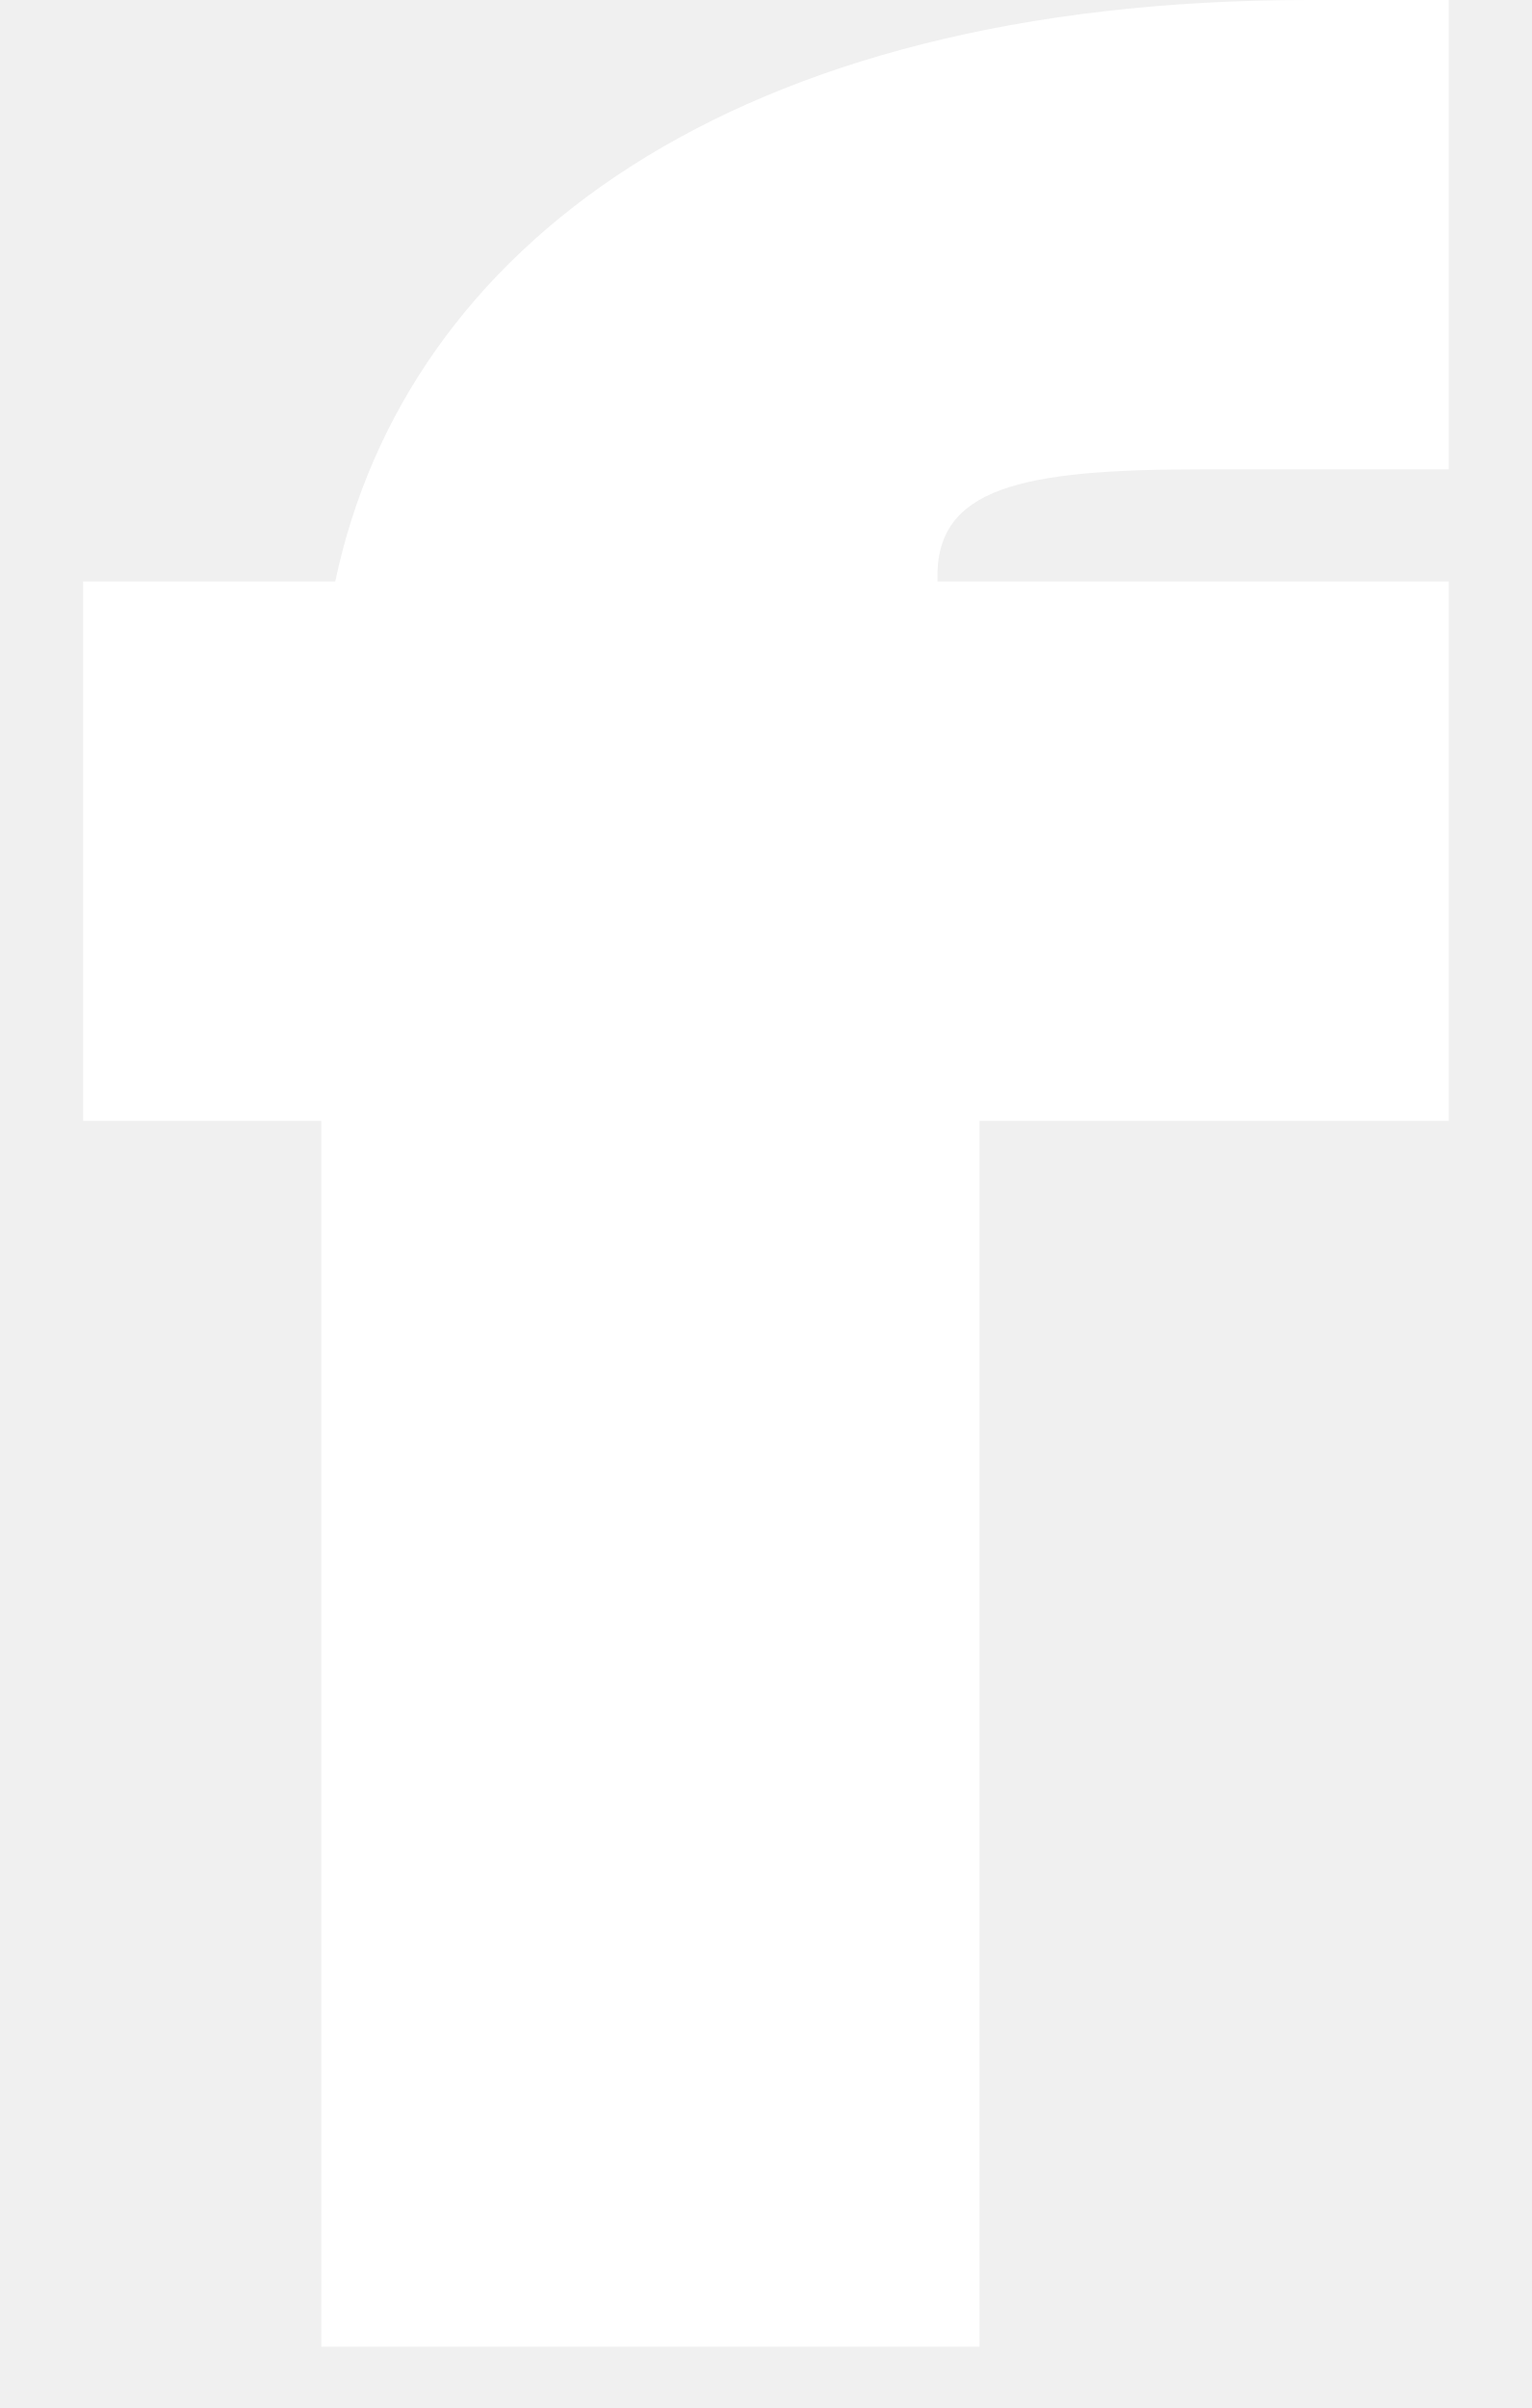
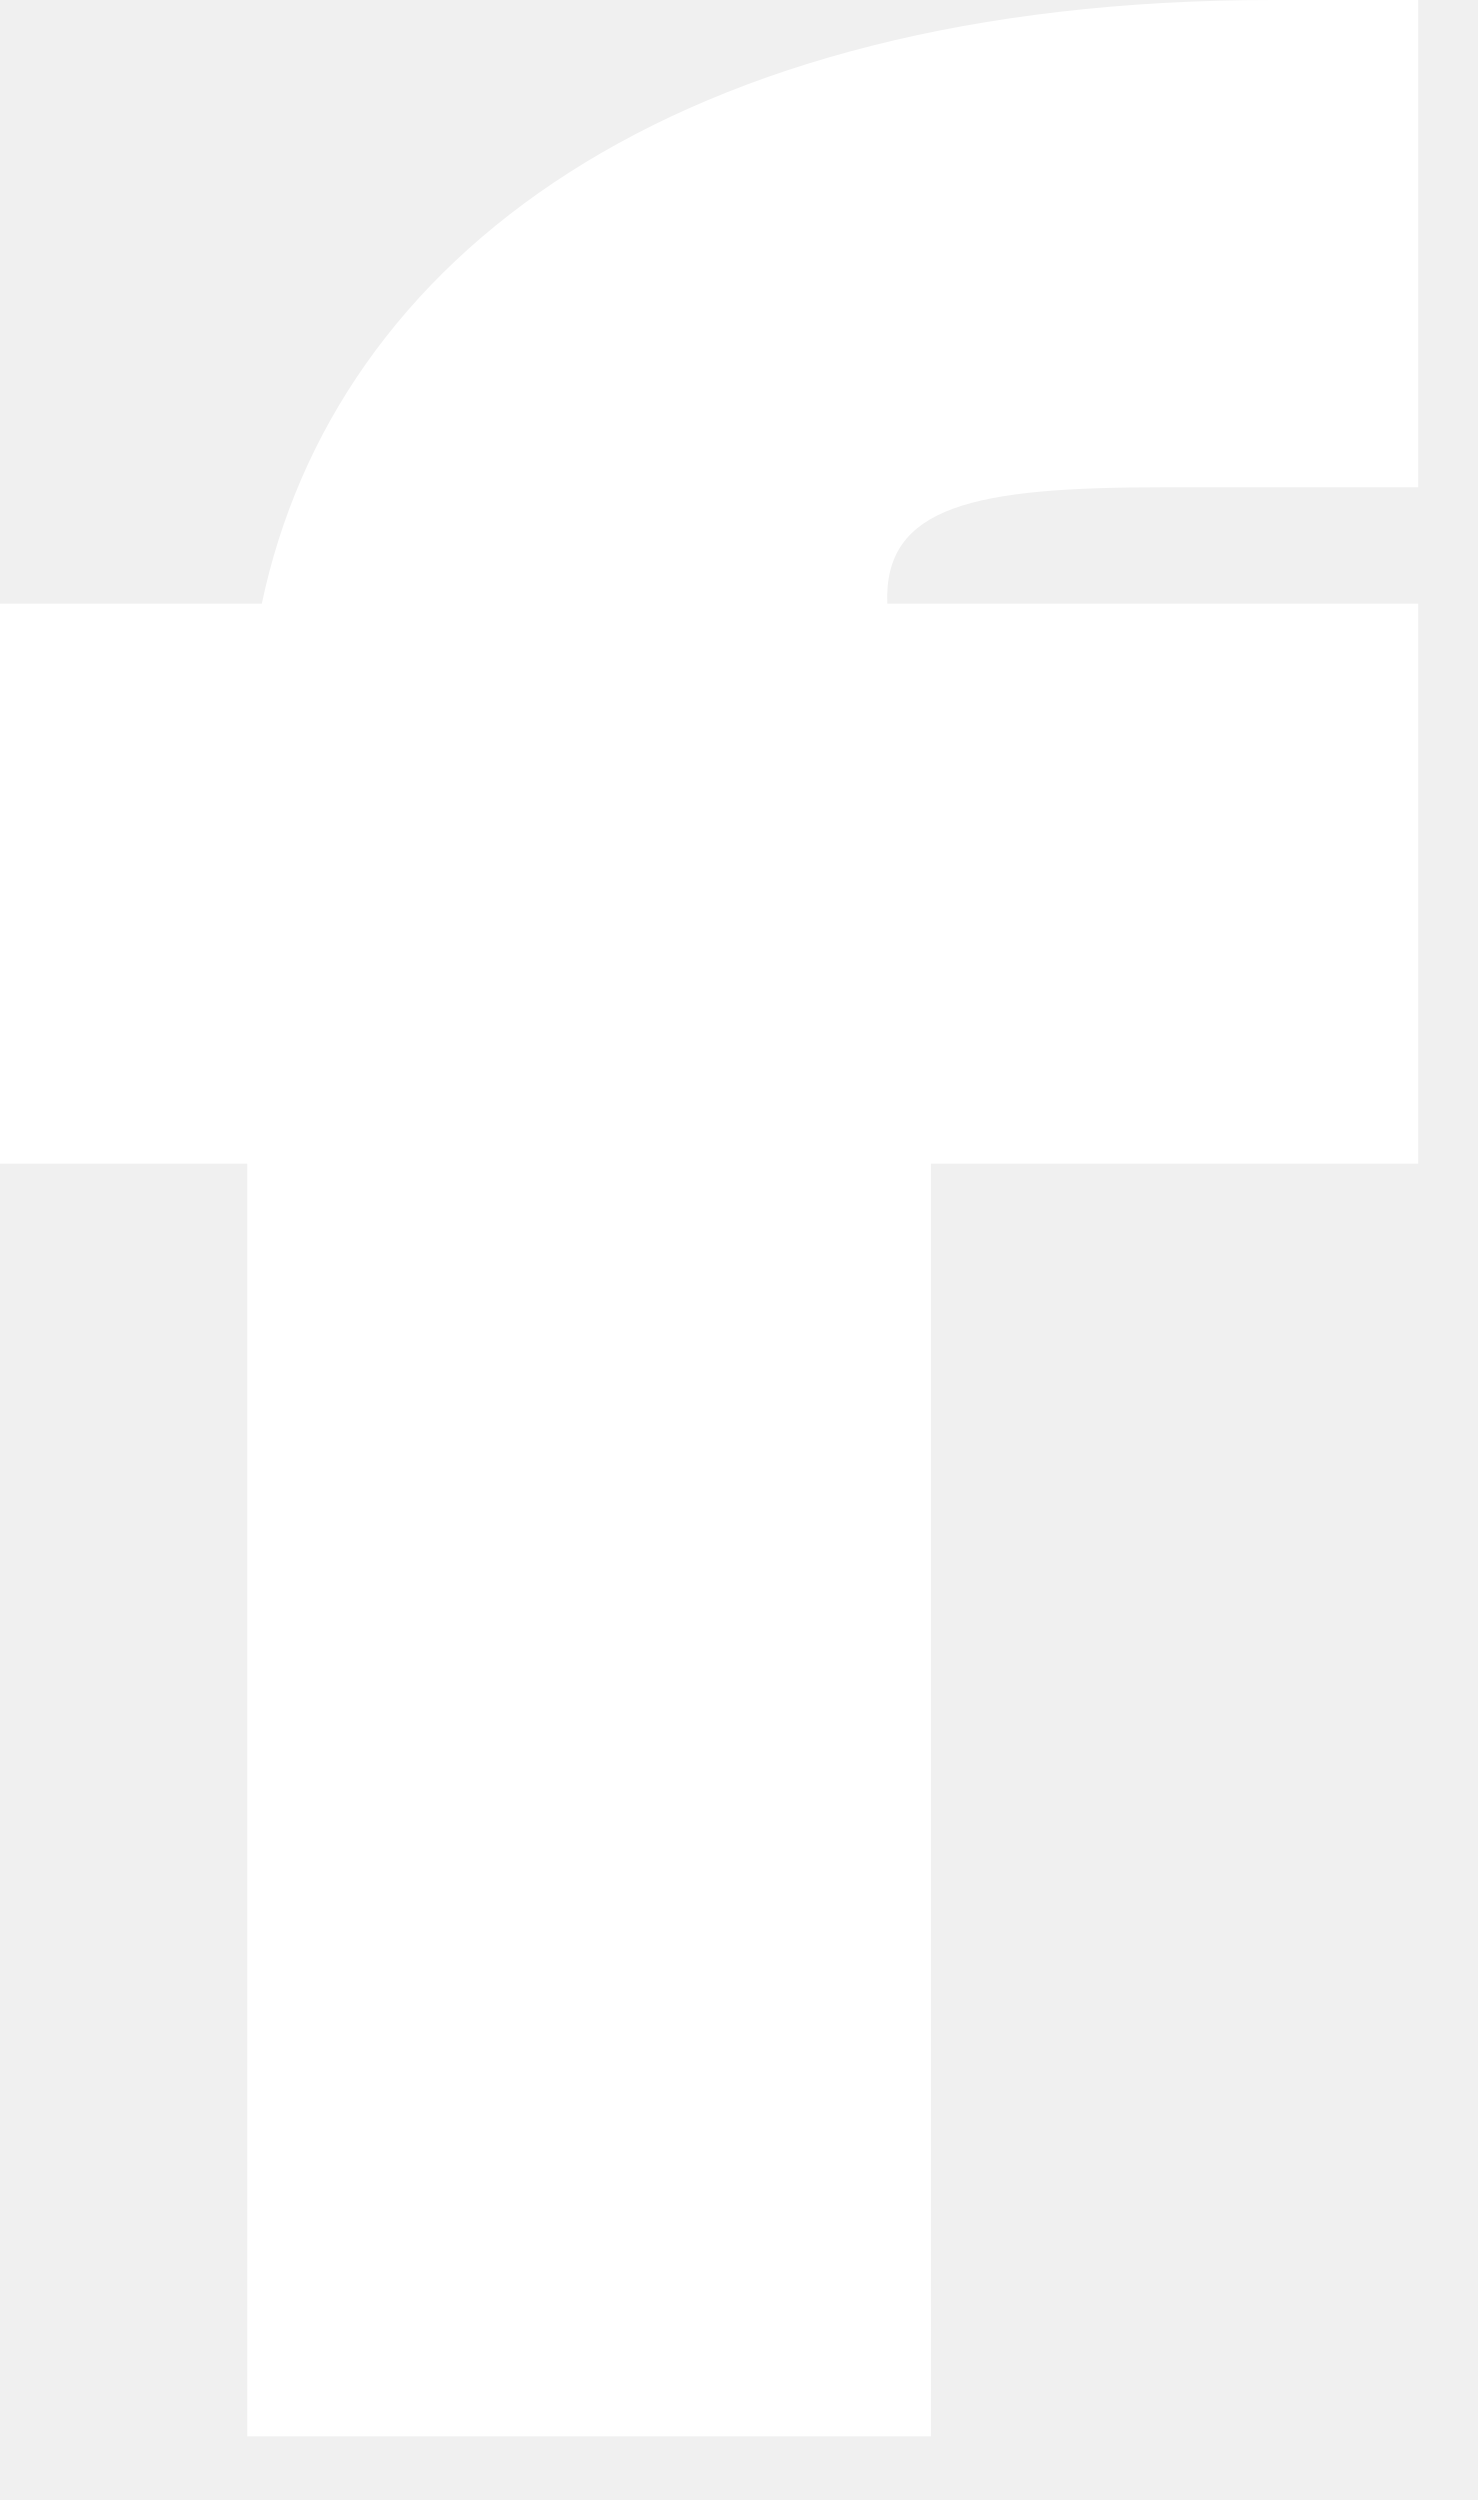
- <svg xmlns="http://www.w3.org/2000/svg" fill="none" height="22" viewBox="0 0 14 22" width="14">
-   <path d="m8.952 21.44h-6.016v-11.2h-2.176v-4.928h2.304c.64-3.04 3.616-5.312 8.896-5.312h1.28v4.288h-2.24c-1.664 0-2.464.16-2.432 1.024h4.672v4.928h-4.288z" fill="#fff" />
+ <svg xmlns="http://www.w3.org/2000/svg" width="13" height="22" viewBox="0 0 13 22" fill="none">
+   <path d="M8.192 21.44H2.176V10.24H0V5.312H2.304C2.944 2.272 5.92 0 11.2 0H12.48V4.288H10.24C8.576 4.288 7.776 4.448 7.808 5.312H12.48V10.24H8.192V21.44Z" fill="white" />
</svg>
